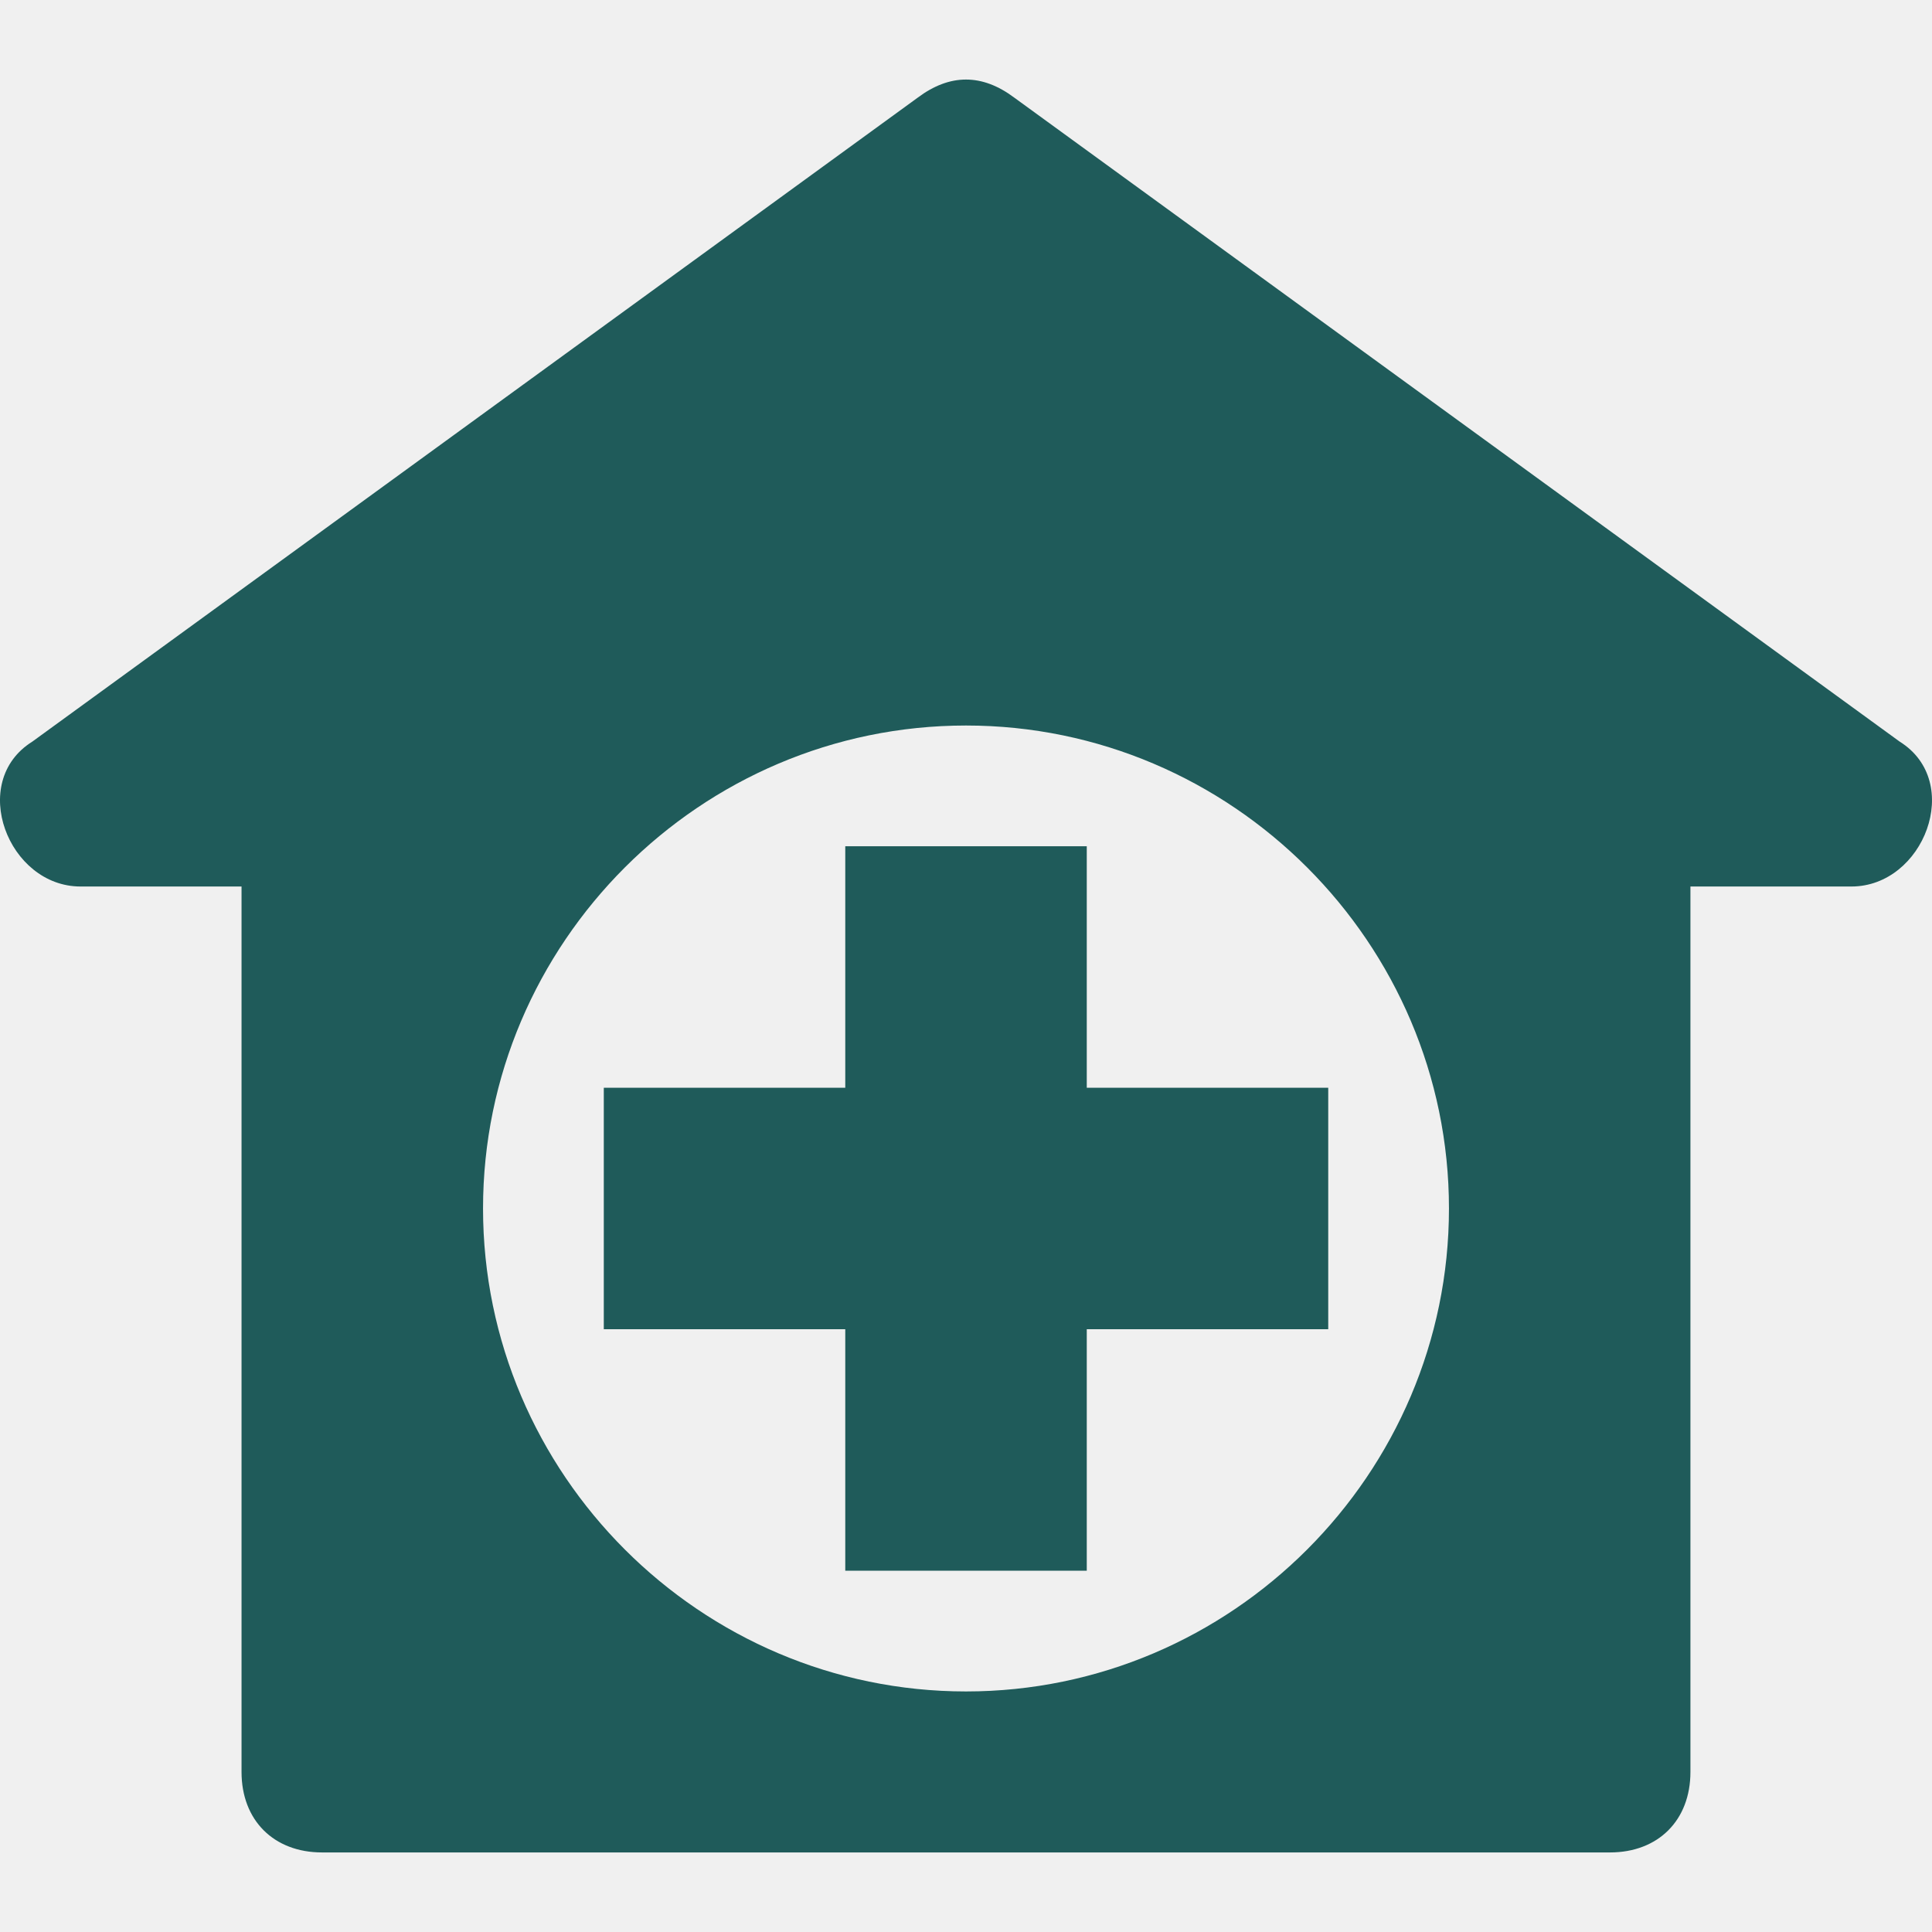
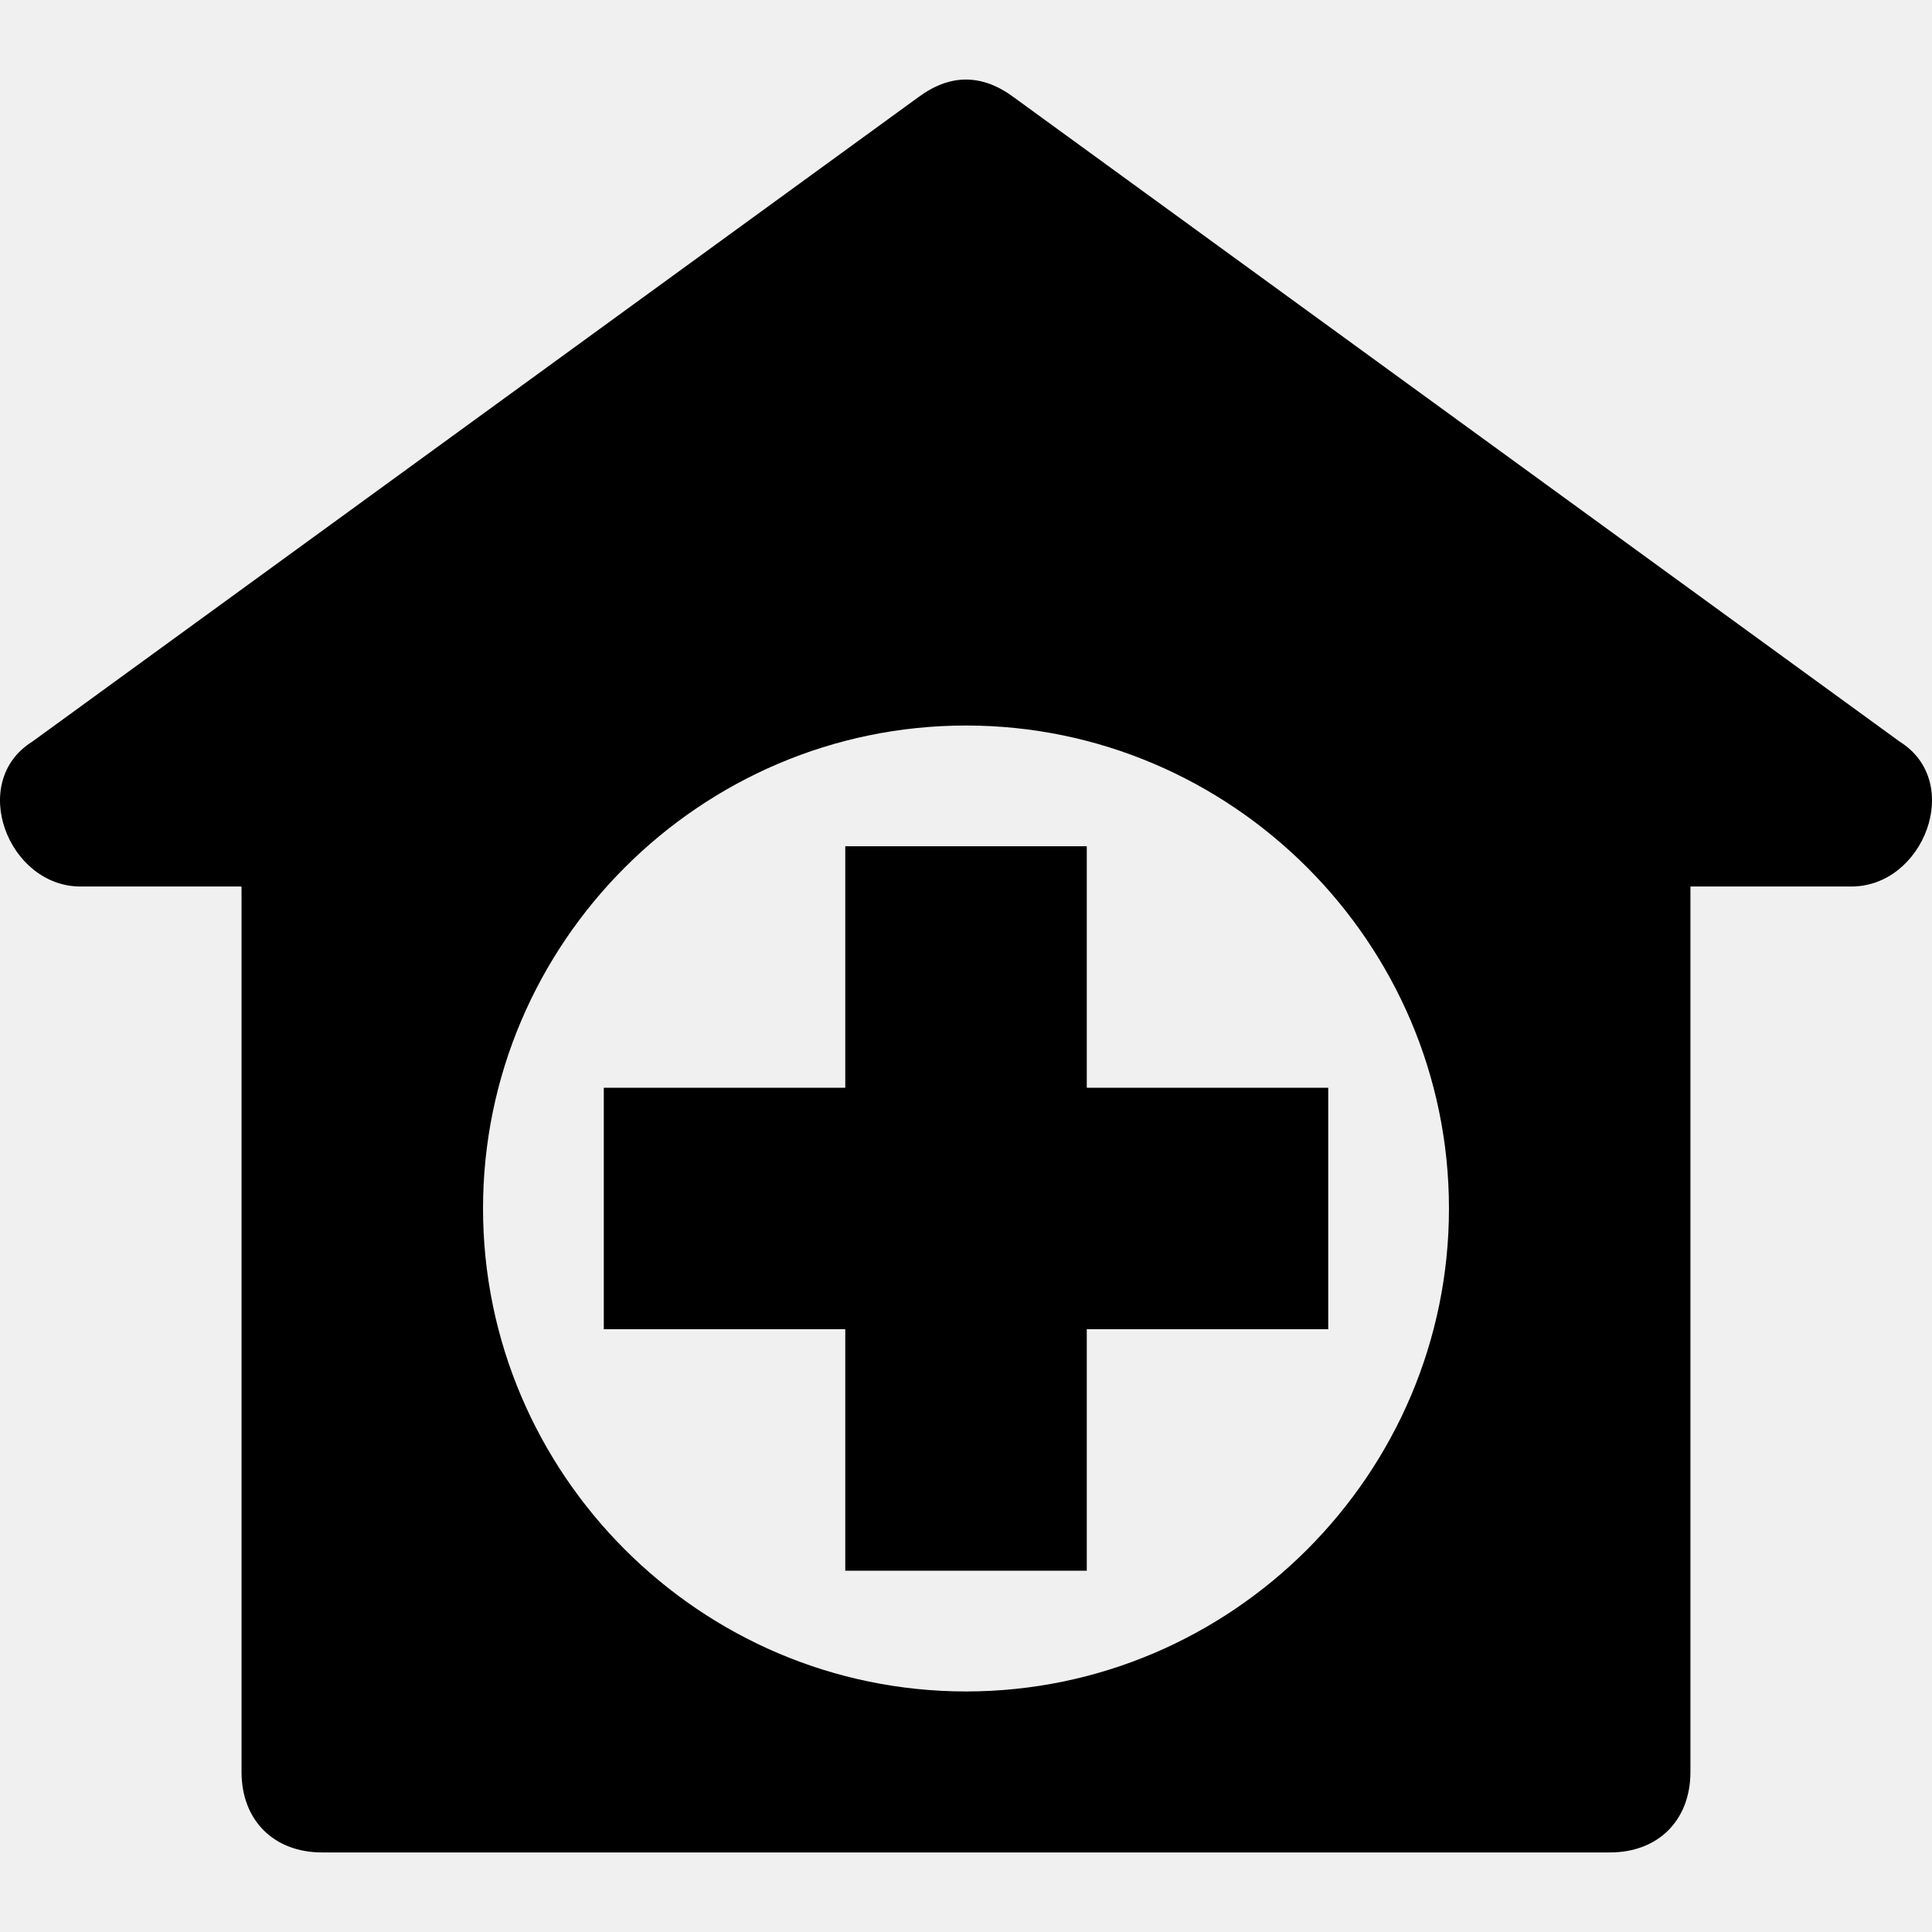
<svg xmlns="http://www.w3.org/2000/svg" width="55" height="55" viewBox="0 0 55 55" fill="none">
  <g clip-path="url(#clip0_69_1018)">
-     <path d="M54.081 21.113L28.875 2.78C27.958 2.093 27.042 2.093 26.125 2.78L0.919 21.113C-0.915 22.258 0.231 25.237 2.293 25.237H6.876V50.444C6.876 51.819 7.793 52.735 9.168 52.735H45.832C47.207 52.735 48.123 51.819 48.123 50.444V25.237H52.706C54.769 25.237 55.915 22.258 54.081 21.113ZM27.5 48.152C19.938 48.152 13.751 41.965 13.751 34.403C13.751 26.841 19.938 20.654 27.5 20.654C35.062 20.654 41.249 26.841 41.249 34.403C41.249 41.965 35.062 48.152 27.5 48.152Z" fill="#1F5B5A" />
-     <path d="M30.938 30.966V24.091H24.063V30.966H17.189V37.84H24.063V44.715H30.938V37.84H37.812V30.966H30.938Z" fill="#1F5B5A" />
+     <path d="M54.081 21.113L28.875 2.78C27.958 2.093 27.042 2.093 26.125 2.78L0.919 21.113C-0.915 22.258 0.231 25.237 2.293 25.237H6.876V50.444C6.876 51.819 7.793 52.735 9.168 52.735H45.832C47.207 52.735 48.123 51.819 48.123 50.444V25.237H52.706C54.769 25.237 55.915 22.258 54.081 21.113ZM27.5 48.152C19.938 48.152 13.751 41.965 13.751 34.403C13.751 26.841 19.938 20.654 27.5 20.654C35.062 20.654 41.249 26.841 41.249 34.403C41.249 41.965 35.062 48.152 27.5 48.152Z" fill="#000" />
+     <path d="M30.938 30.966V24.091H24.063V30.966H17.189V37.84H24.063V44.715H30.938V37.84H37.812V30.966H30.938Z" fill="#000" />
  </g>
  <defs>
    <clipPath id="clip0_69_1018">
      <rect width="55" height="55" fill="white" />
    </clipPath>
  </defs>
</svg>
